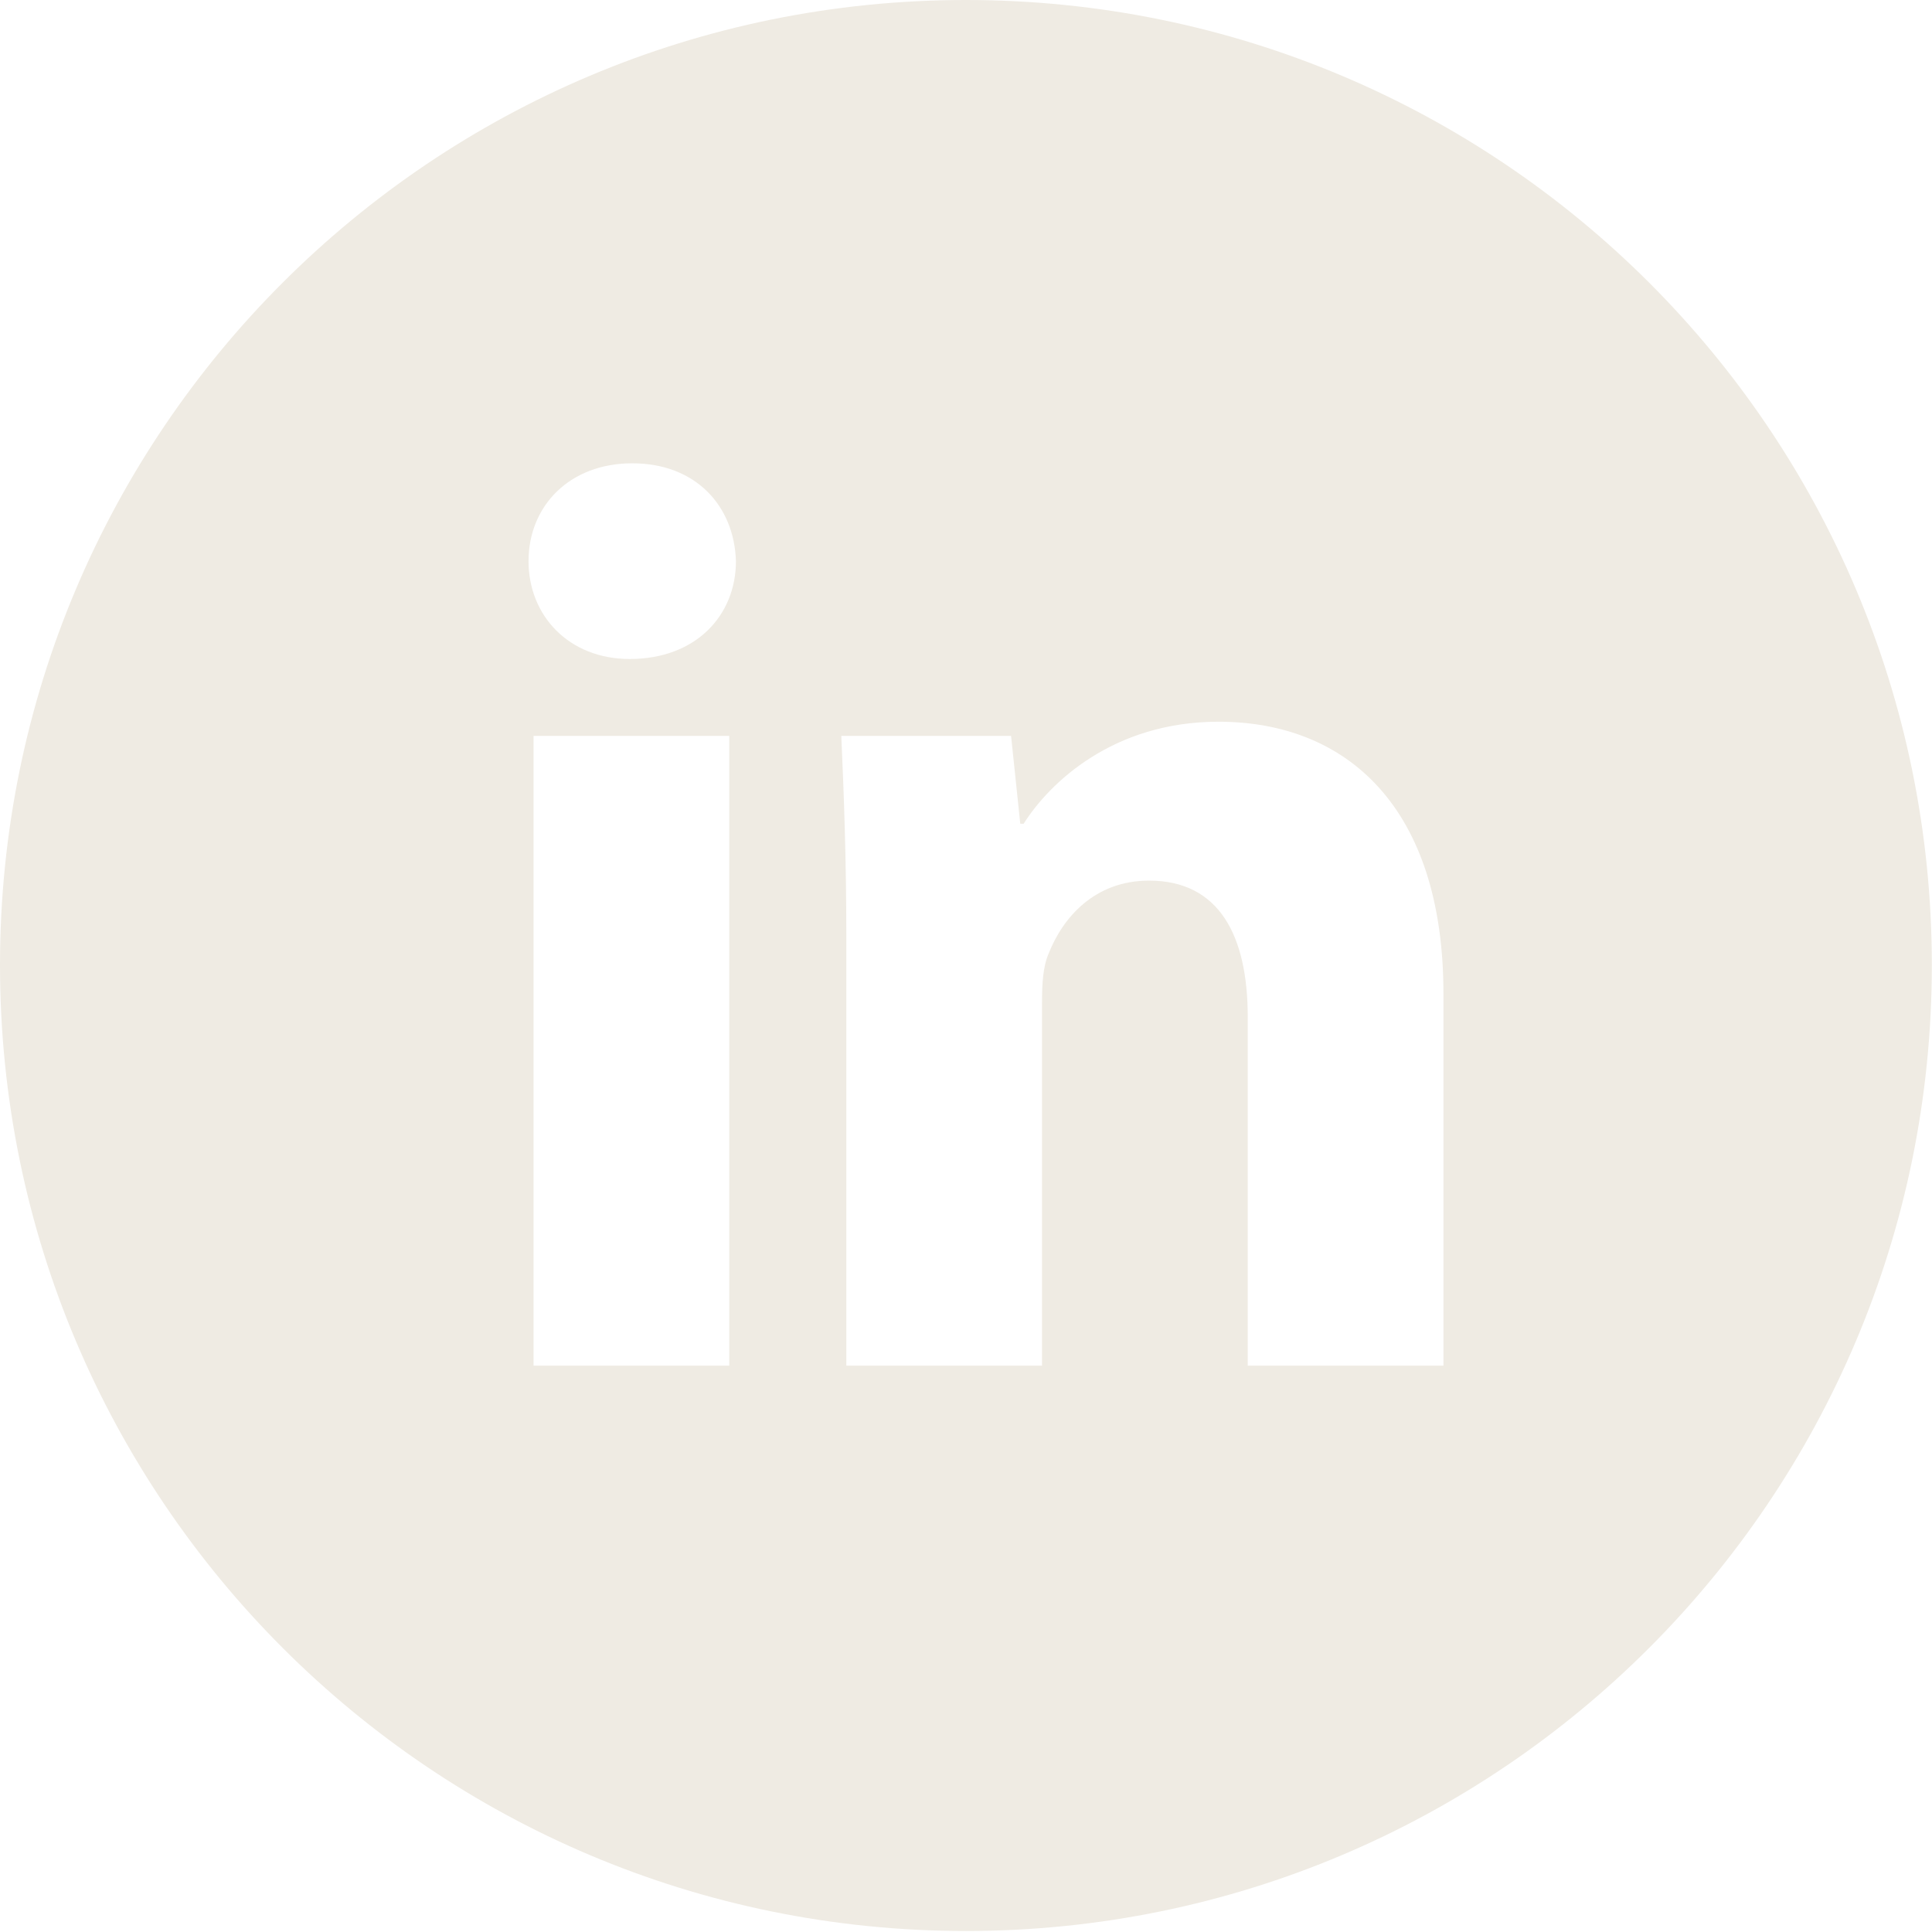
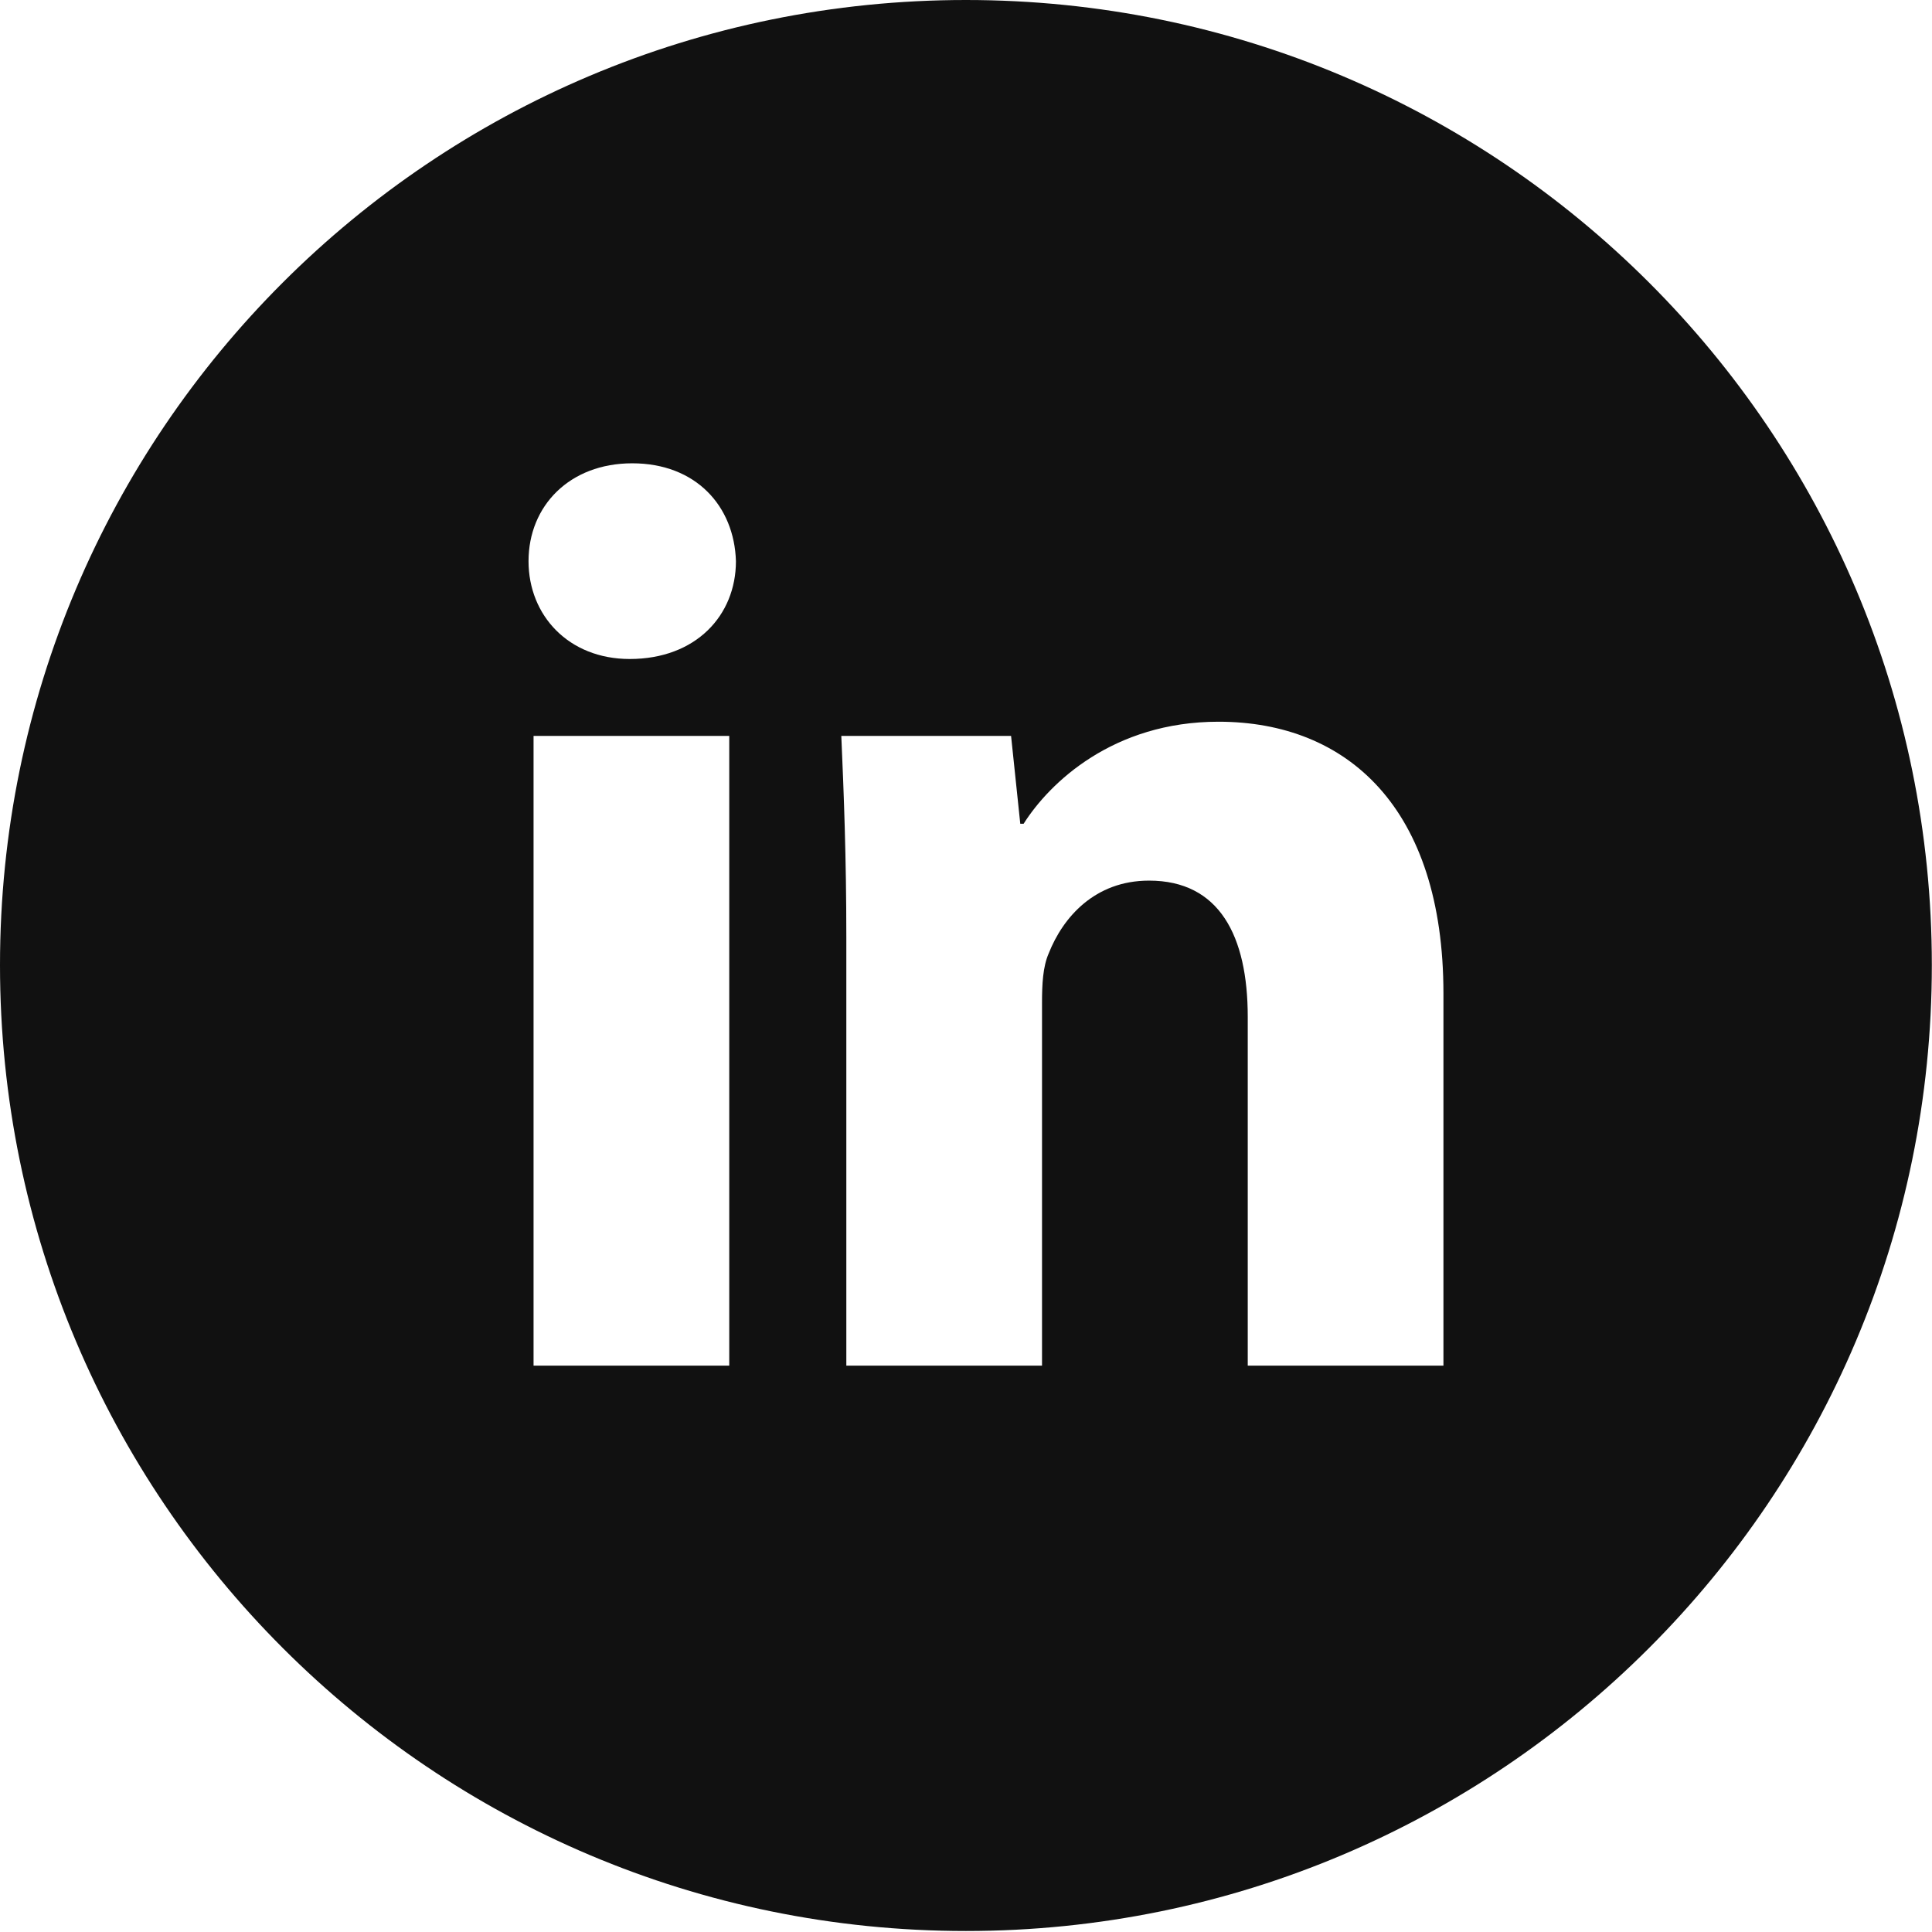
<svg xmlns="http://www.w3.org/2000/svg" width="23.102" height="23.095" viewBox="0 0 23.102 23.095" fill="none">
  <defs />
-   <path id="Vector" d="M11.55 0C5.17 0 0 5.16 0 11.54C0 17.92 5.17 23.09 11.55 23.09C17.93 23.09 23.1 17.92 23.1 11.54C23.1 5.16 17.93 0 11.55 0ZM8.72 16.33L6.38 16.33L6.38 8.8L8.72 8.8L8.72 16.33ZM7.53 7.88C6.8 7.88 6.32 7.36 6.32 6.71C6.32 6.05 6.81 5.54 7.56 5.54C8.32 5.54 8.78 6.05 8.8 6.71C8.8 7.36 8.32 7.88 7.53 7.88ZM17.26 16.33L14.92 16.33L14.92 12.16C14.92 11.19 14.58 10.53 13.74 10.53C13.09 10.53 12.71 10.97 12.54 11.4C12.47 11.56 12.46 11.77 12.46 11.99L12.46 16.33L10.12 16.33L10.12 11.2C10.12 10.26 10.09 9.48 10.06 8.8L12.09 8.8L12.2 9.85L12.24 9.85C12.55 9.36 13.31 8.63 14.57 8.63C16.11 8.63 17.26 9.66 17.26 11.88L17.26 16.33Z" fill="#EFEBE3" fill-opacity="1" fill-rule="nonzero" />
+   <path id="Vector" d="M11.55 0C5.17 0 0 5.16 0 11.54C0 17.92 5.17 23.09 11.55 23.09C17.93 23.09 23.1 17.92 23.1 11.54C23.1 5.16 17.93 0 11.55 0ZM8.72 16.33L6.38 16.33L6.38 8.8L8.72 8.8L8.72 16.33ZM7.53 7.88C6.8 7.88 6.32 7.36 6.32 6.71C6.32 6.05 6.81 5.54 7.56 5.54C8.32 5.54 8.78 6.05 8.8 6.71C8.8 7.36 8.32 7.88 7.53 7.88ZM17.26 16.33L14.92 16.33L14.92 12.16C14.92 11.19 14.58 10.53 13.74 10.53C13.09 10.53 12.71 10.97 12.54 11.4C12.47 11.56 12.46 11.77 12.46 11.99L12.46 16.33L10.12 16.33L10.12 11.2C10.12 10.26 10.09 9.48 10.06 8.8L12.09 8.8L12.2 9.85L12.24 9.85C12.55 9.36 13.31 8.63 14.57 8.63C16.11 8.63 17.26 9.66 17.26 11.88L17.26 16.33Z" fill="#111111" fill-opacity="1" fill-rule="nonzero" />
</svg>
